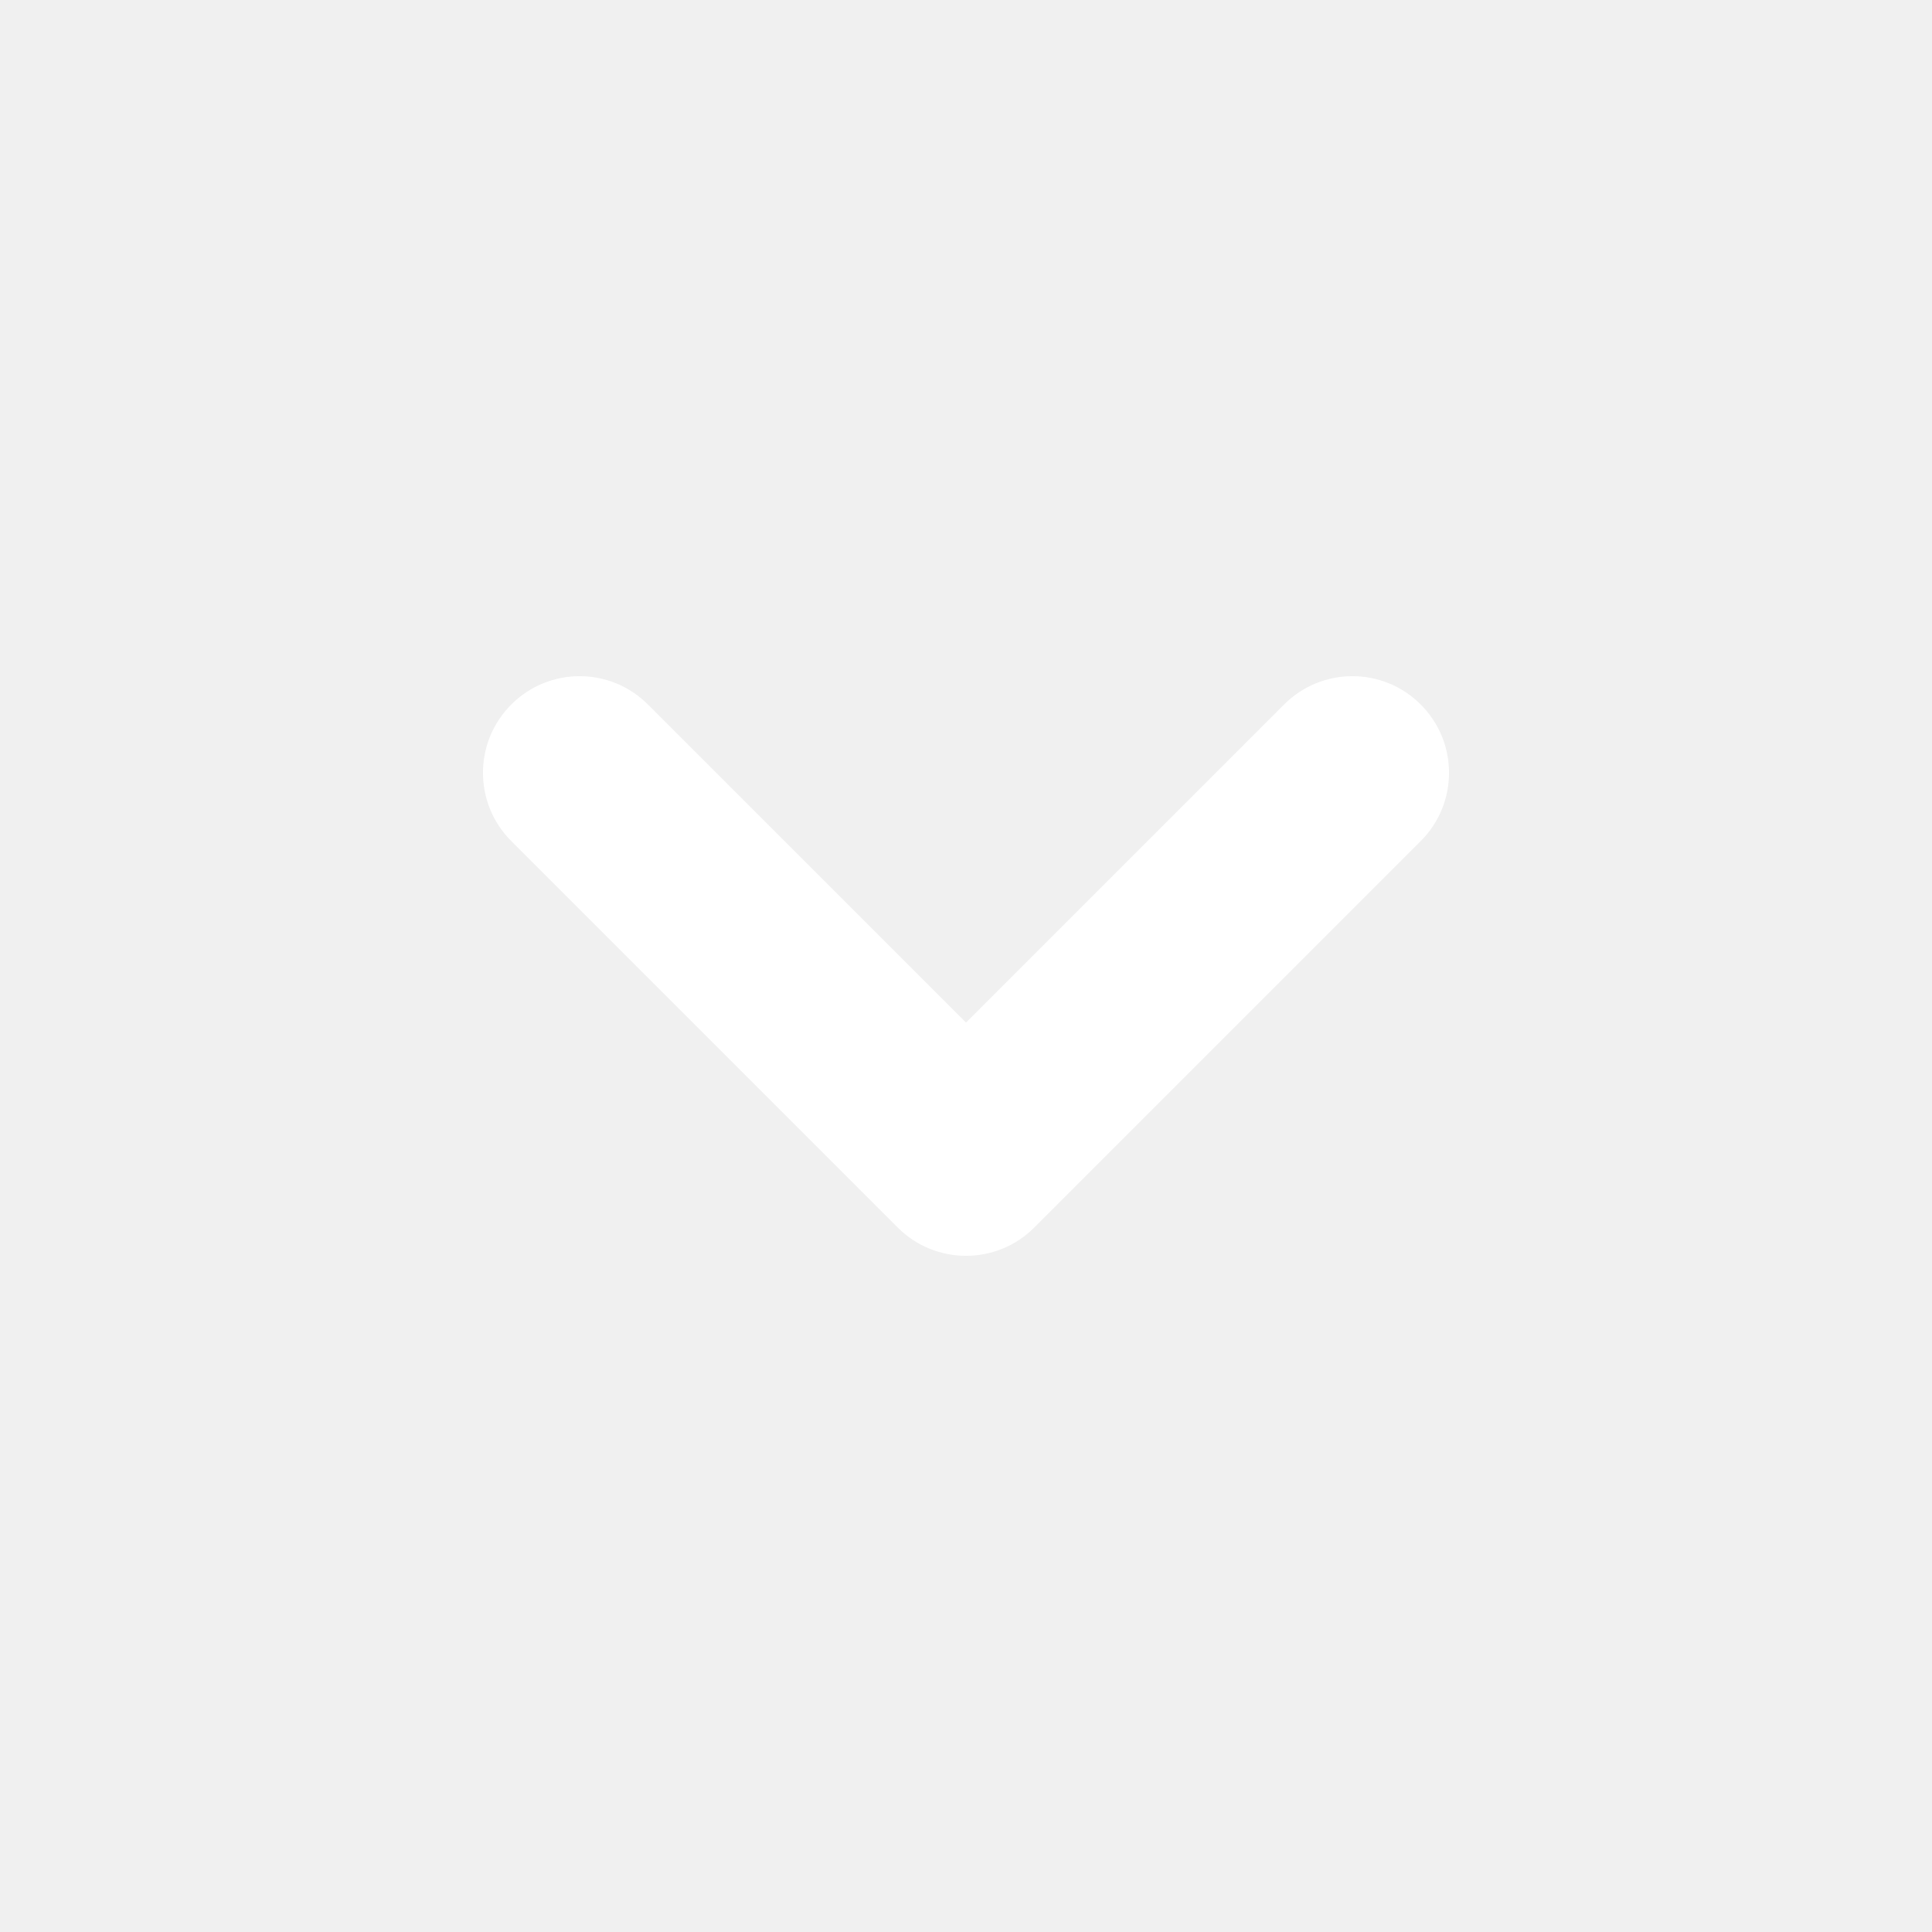
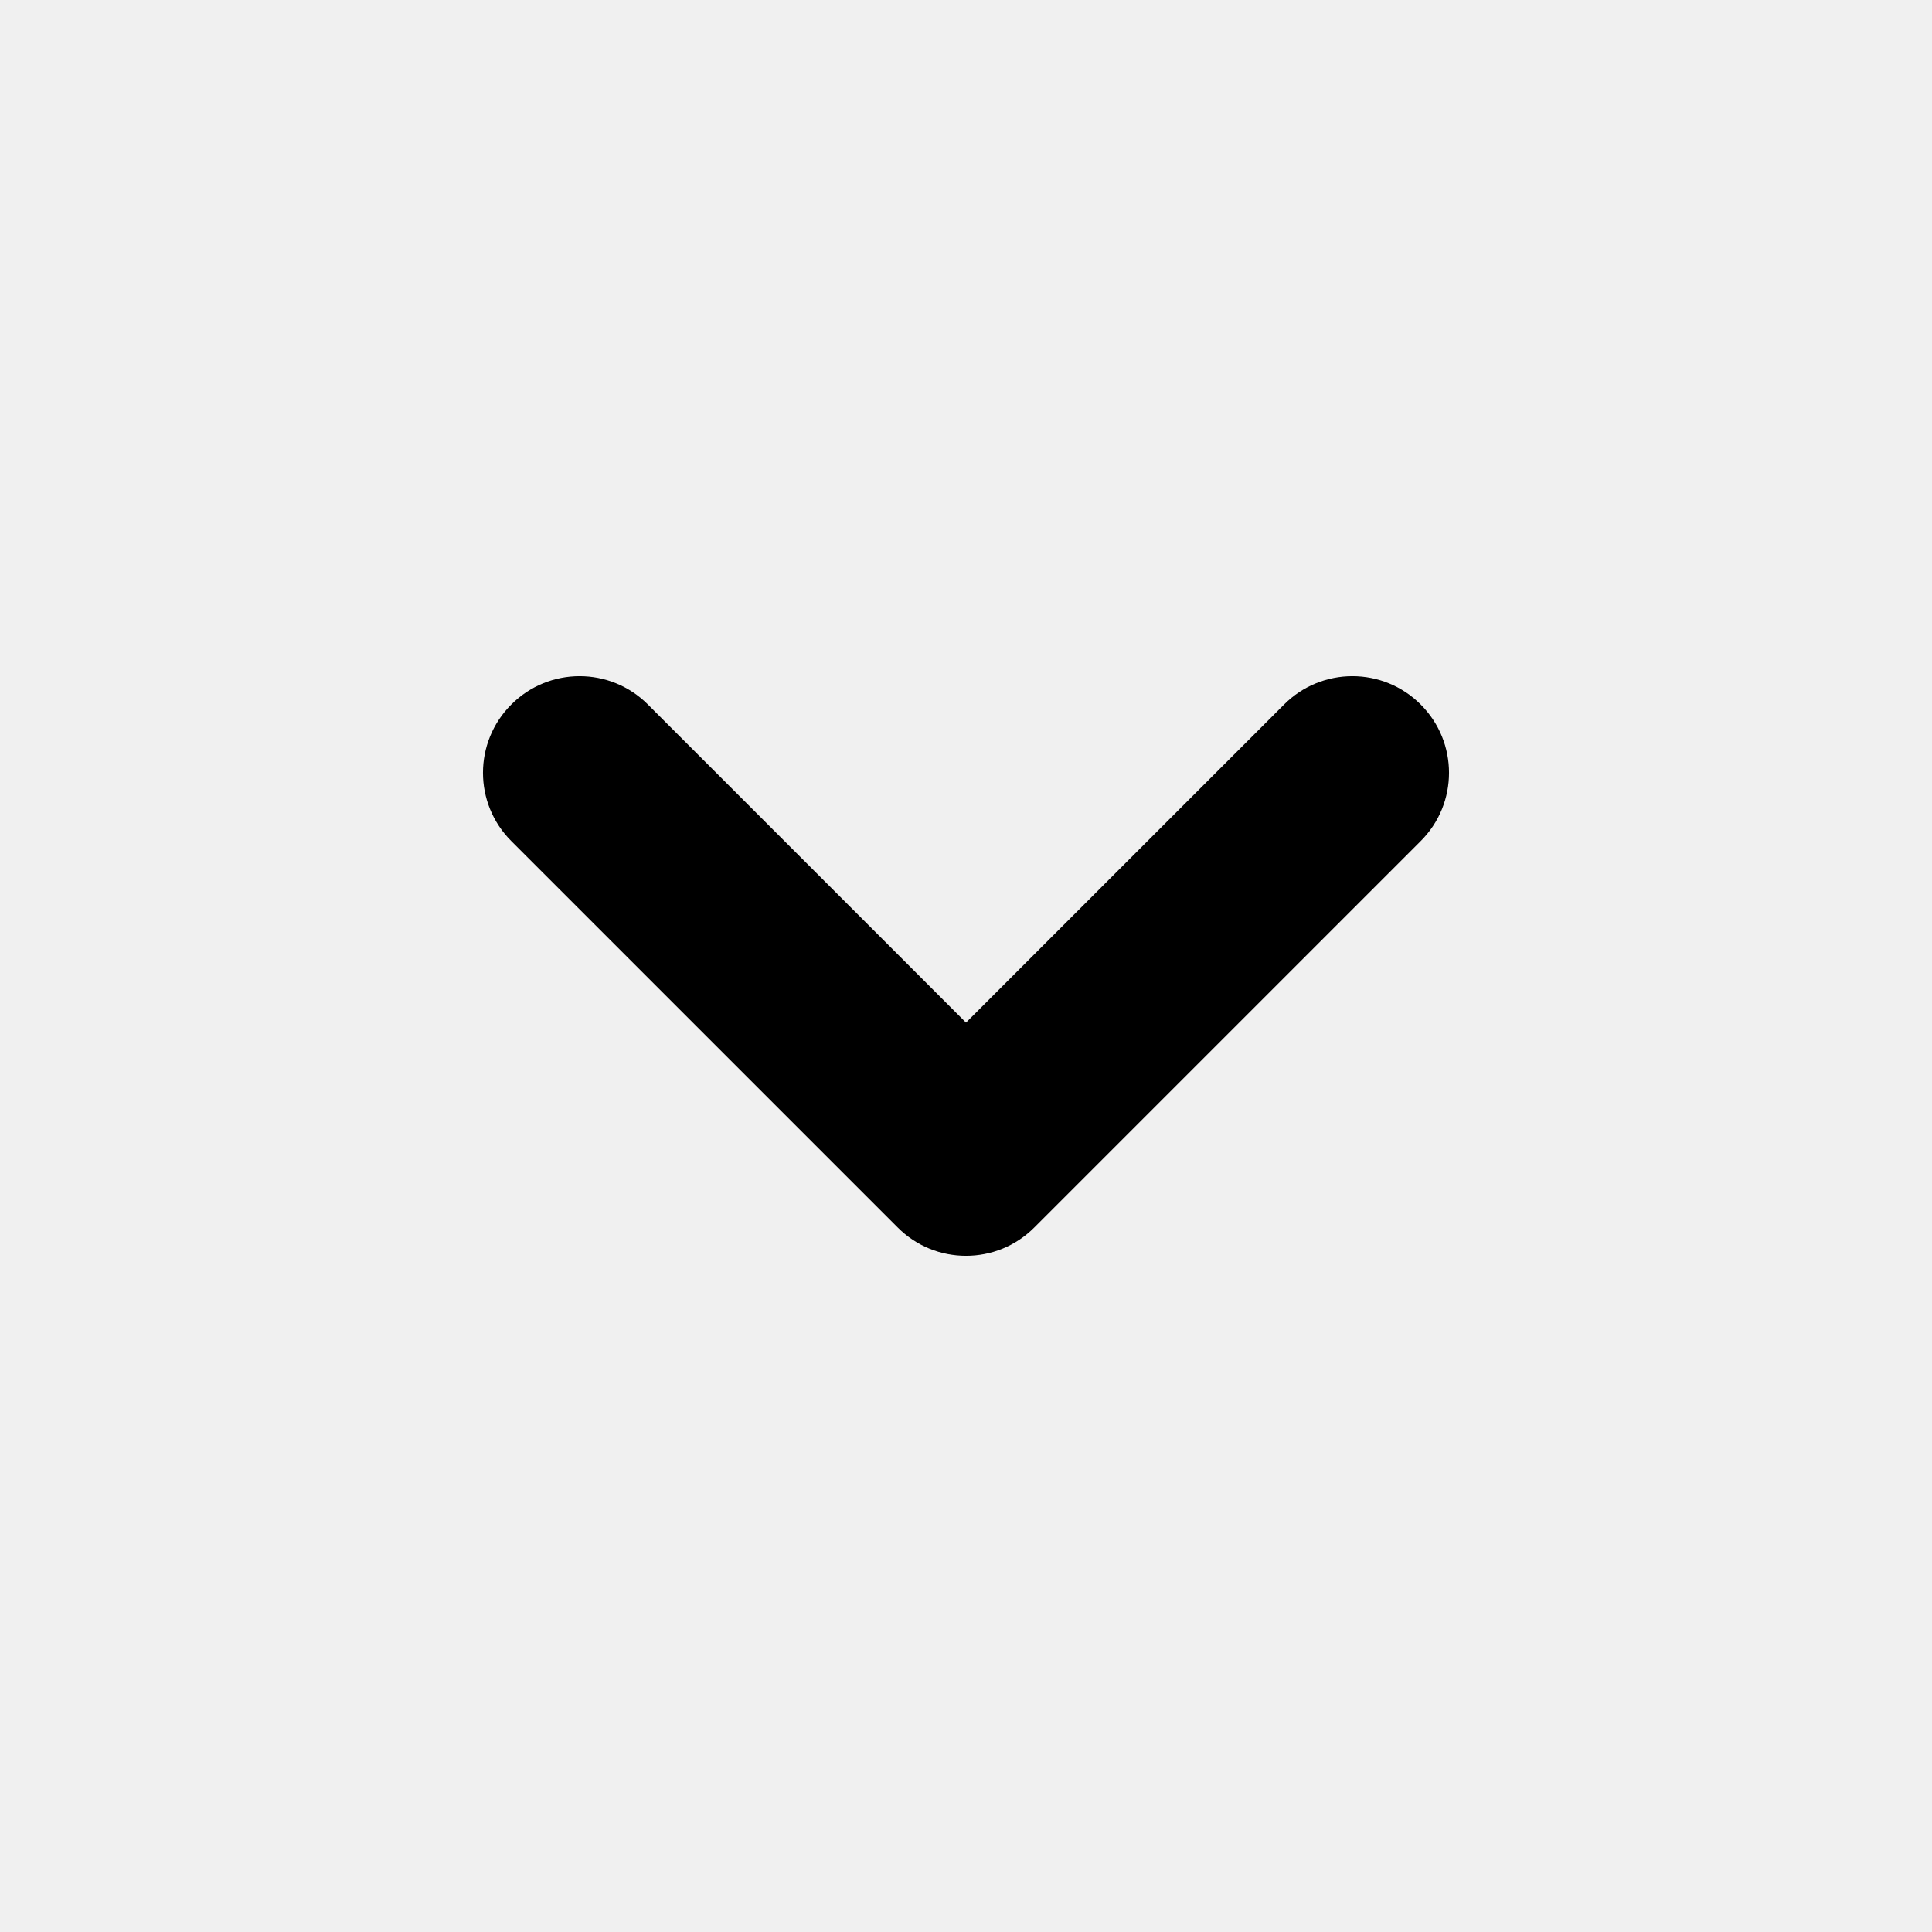
- <svg xmlns="http://www.w3.org/2000/svg" width="20" height="20" viewBox="0 0 20 20" fill="white">
+ <svg xmlns="http://www.w3.org/2000/svg" width="20" height="20" viewBox="0 0 20 20" fill="currentColor">
  <path transform="rotate(180, 10, 10)" fill-rule="evenodd" clip-rule="evenodd" d="M14.707 12.707C14.317 13.098 13.683 13.098 13.293 12.707L10 9.414L6.707 12.707C6.317 13.098 5.683 13.098 5.293 12.707C4.902 12.317 4.902 11.683 5.293 11.293L9.293 7.293C9.683 6.902 10.317 6.902 10.707 7.293L14.707 11.293C15.098 11.683 15.098 12.317 14.707 12.707Z" />
</svg>
